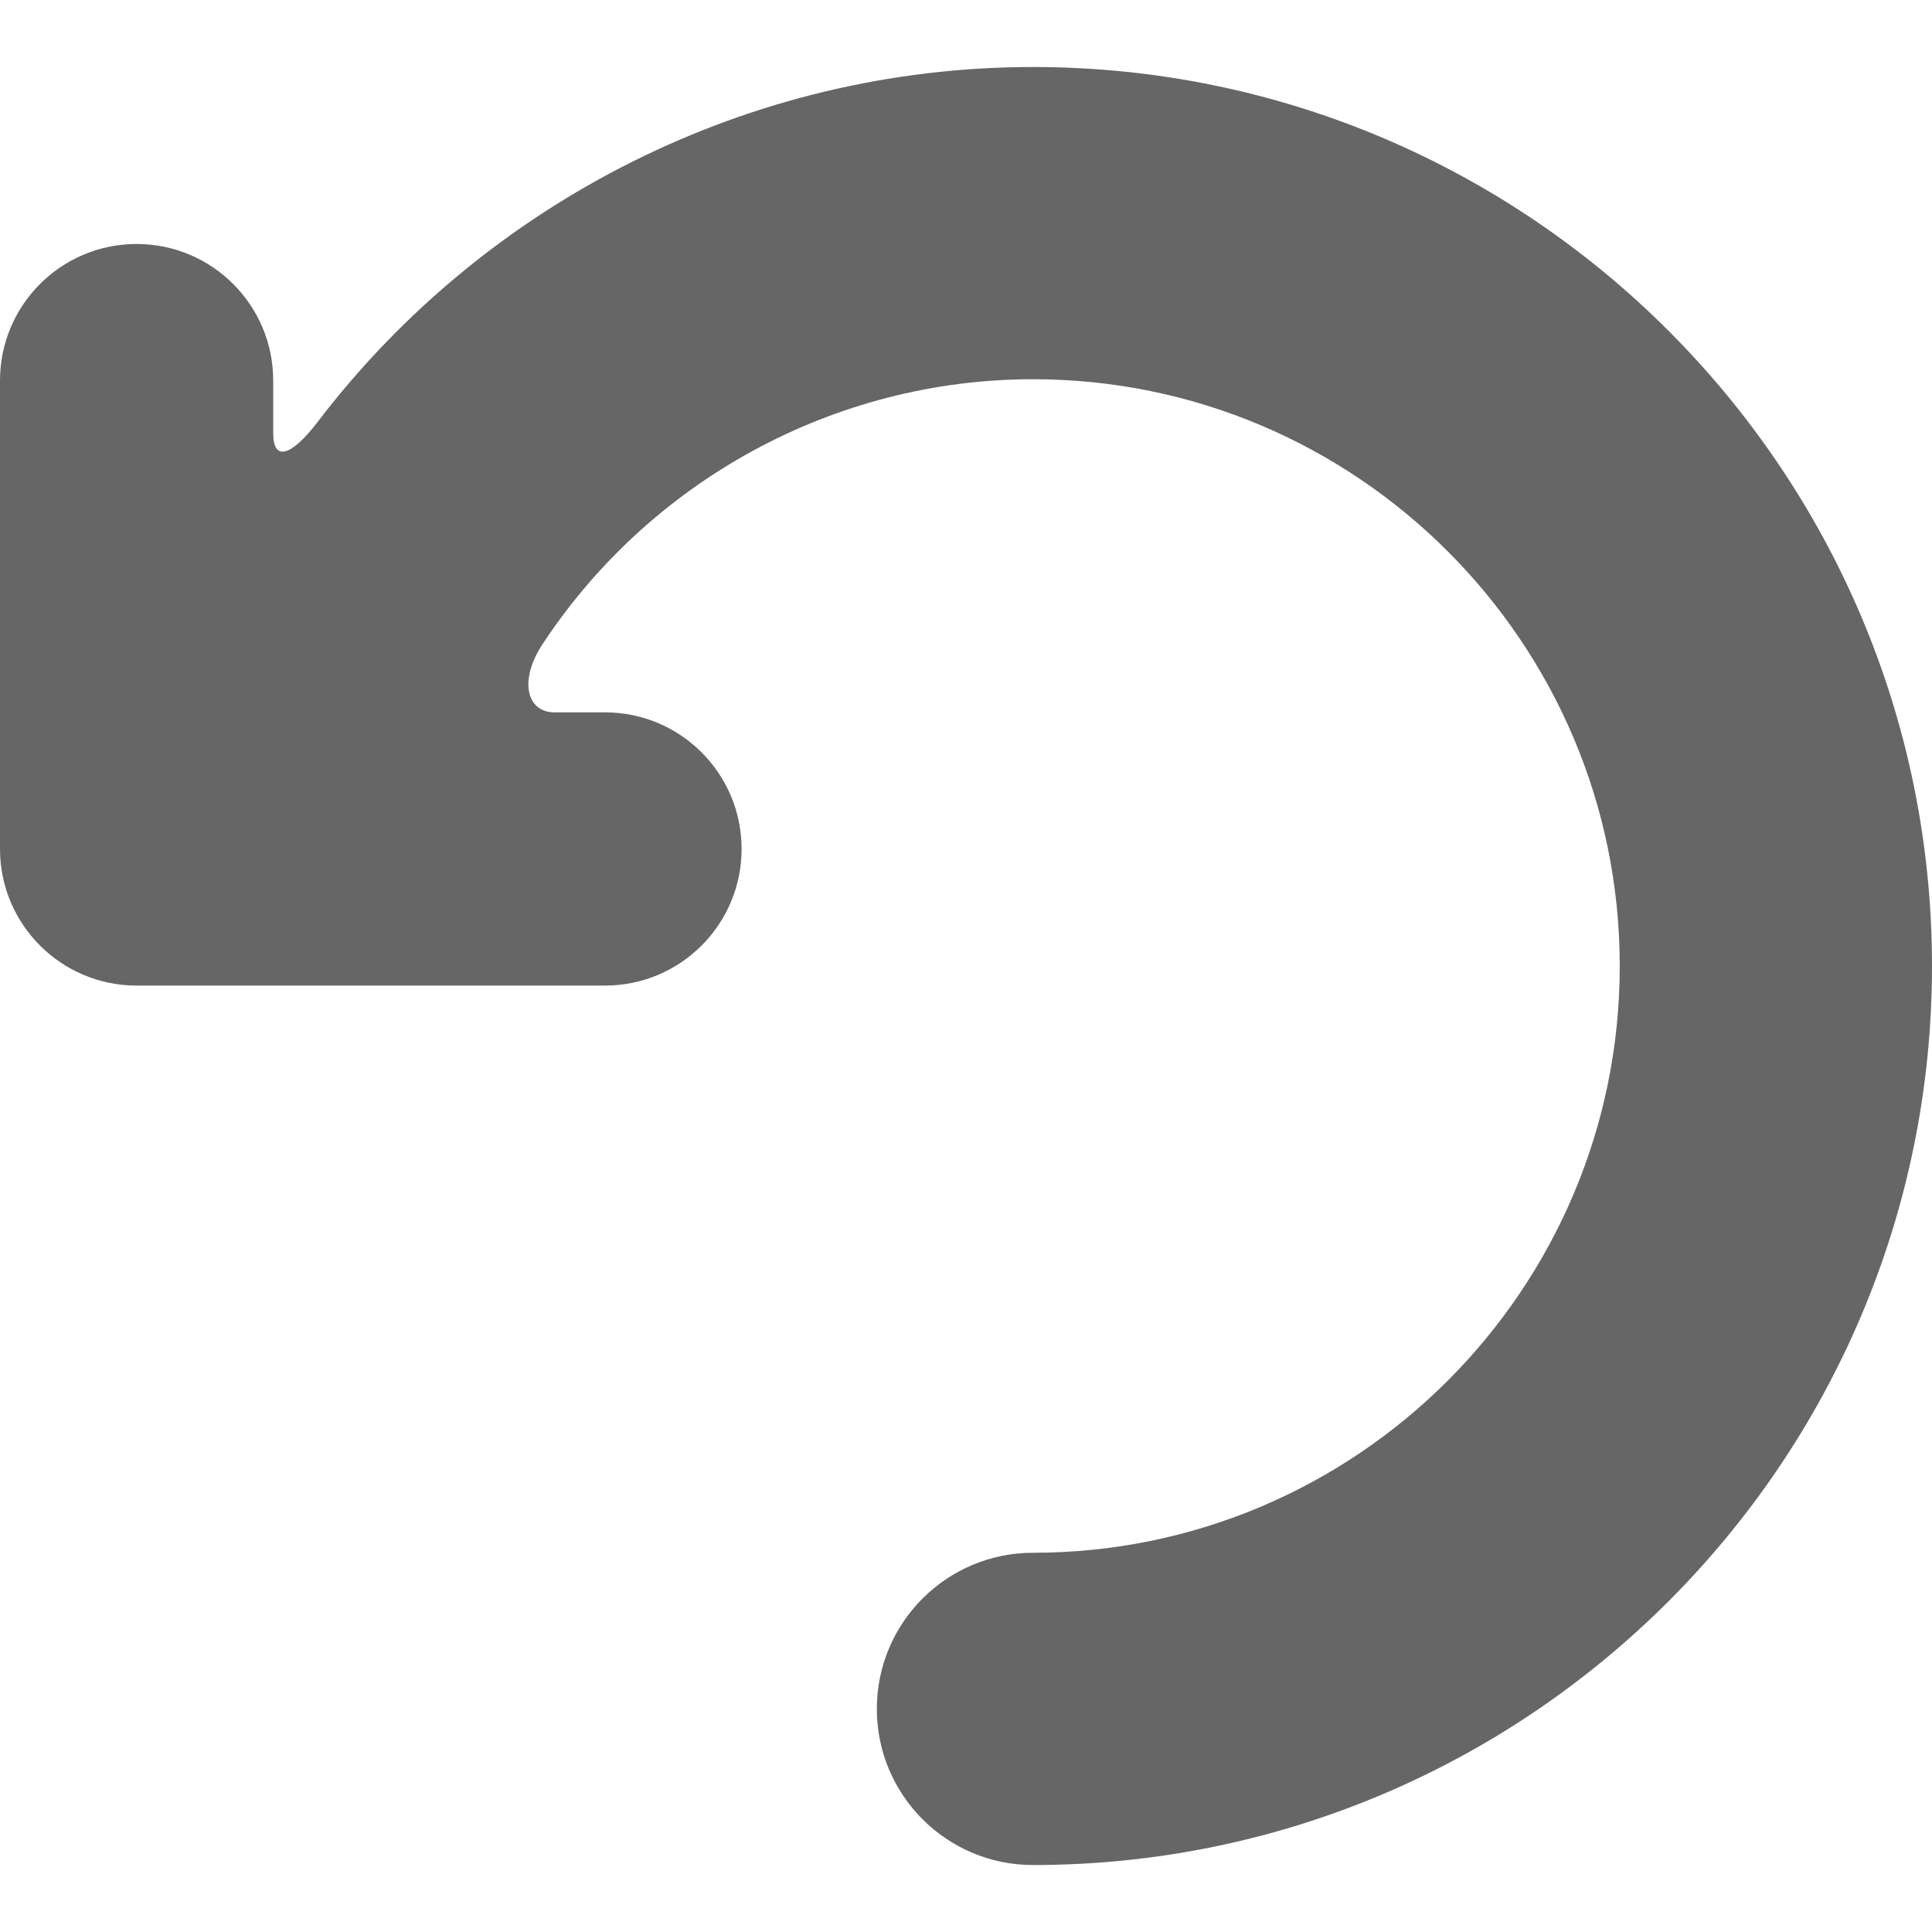
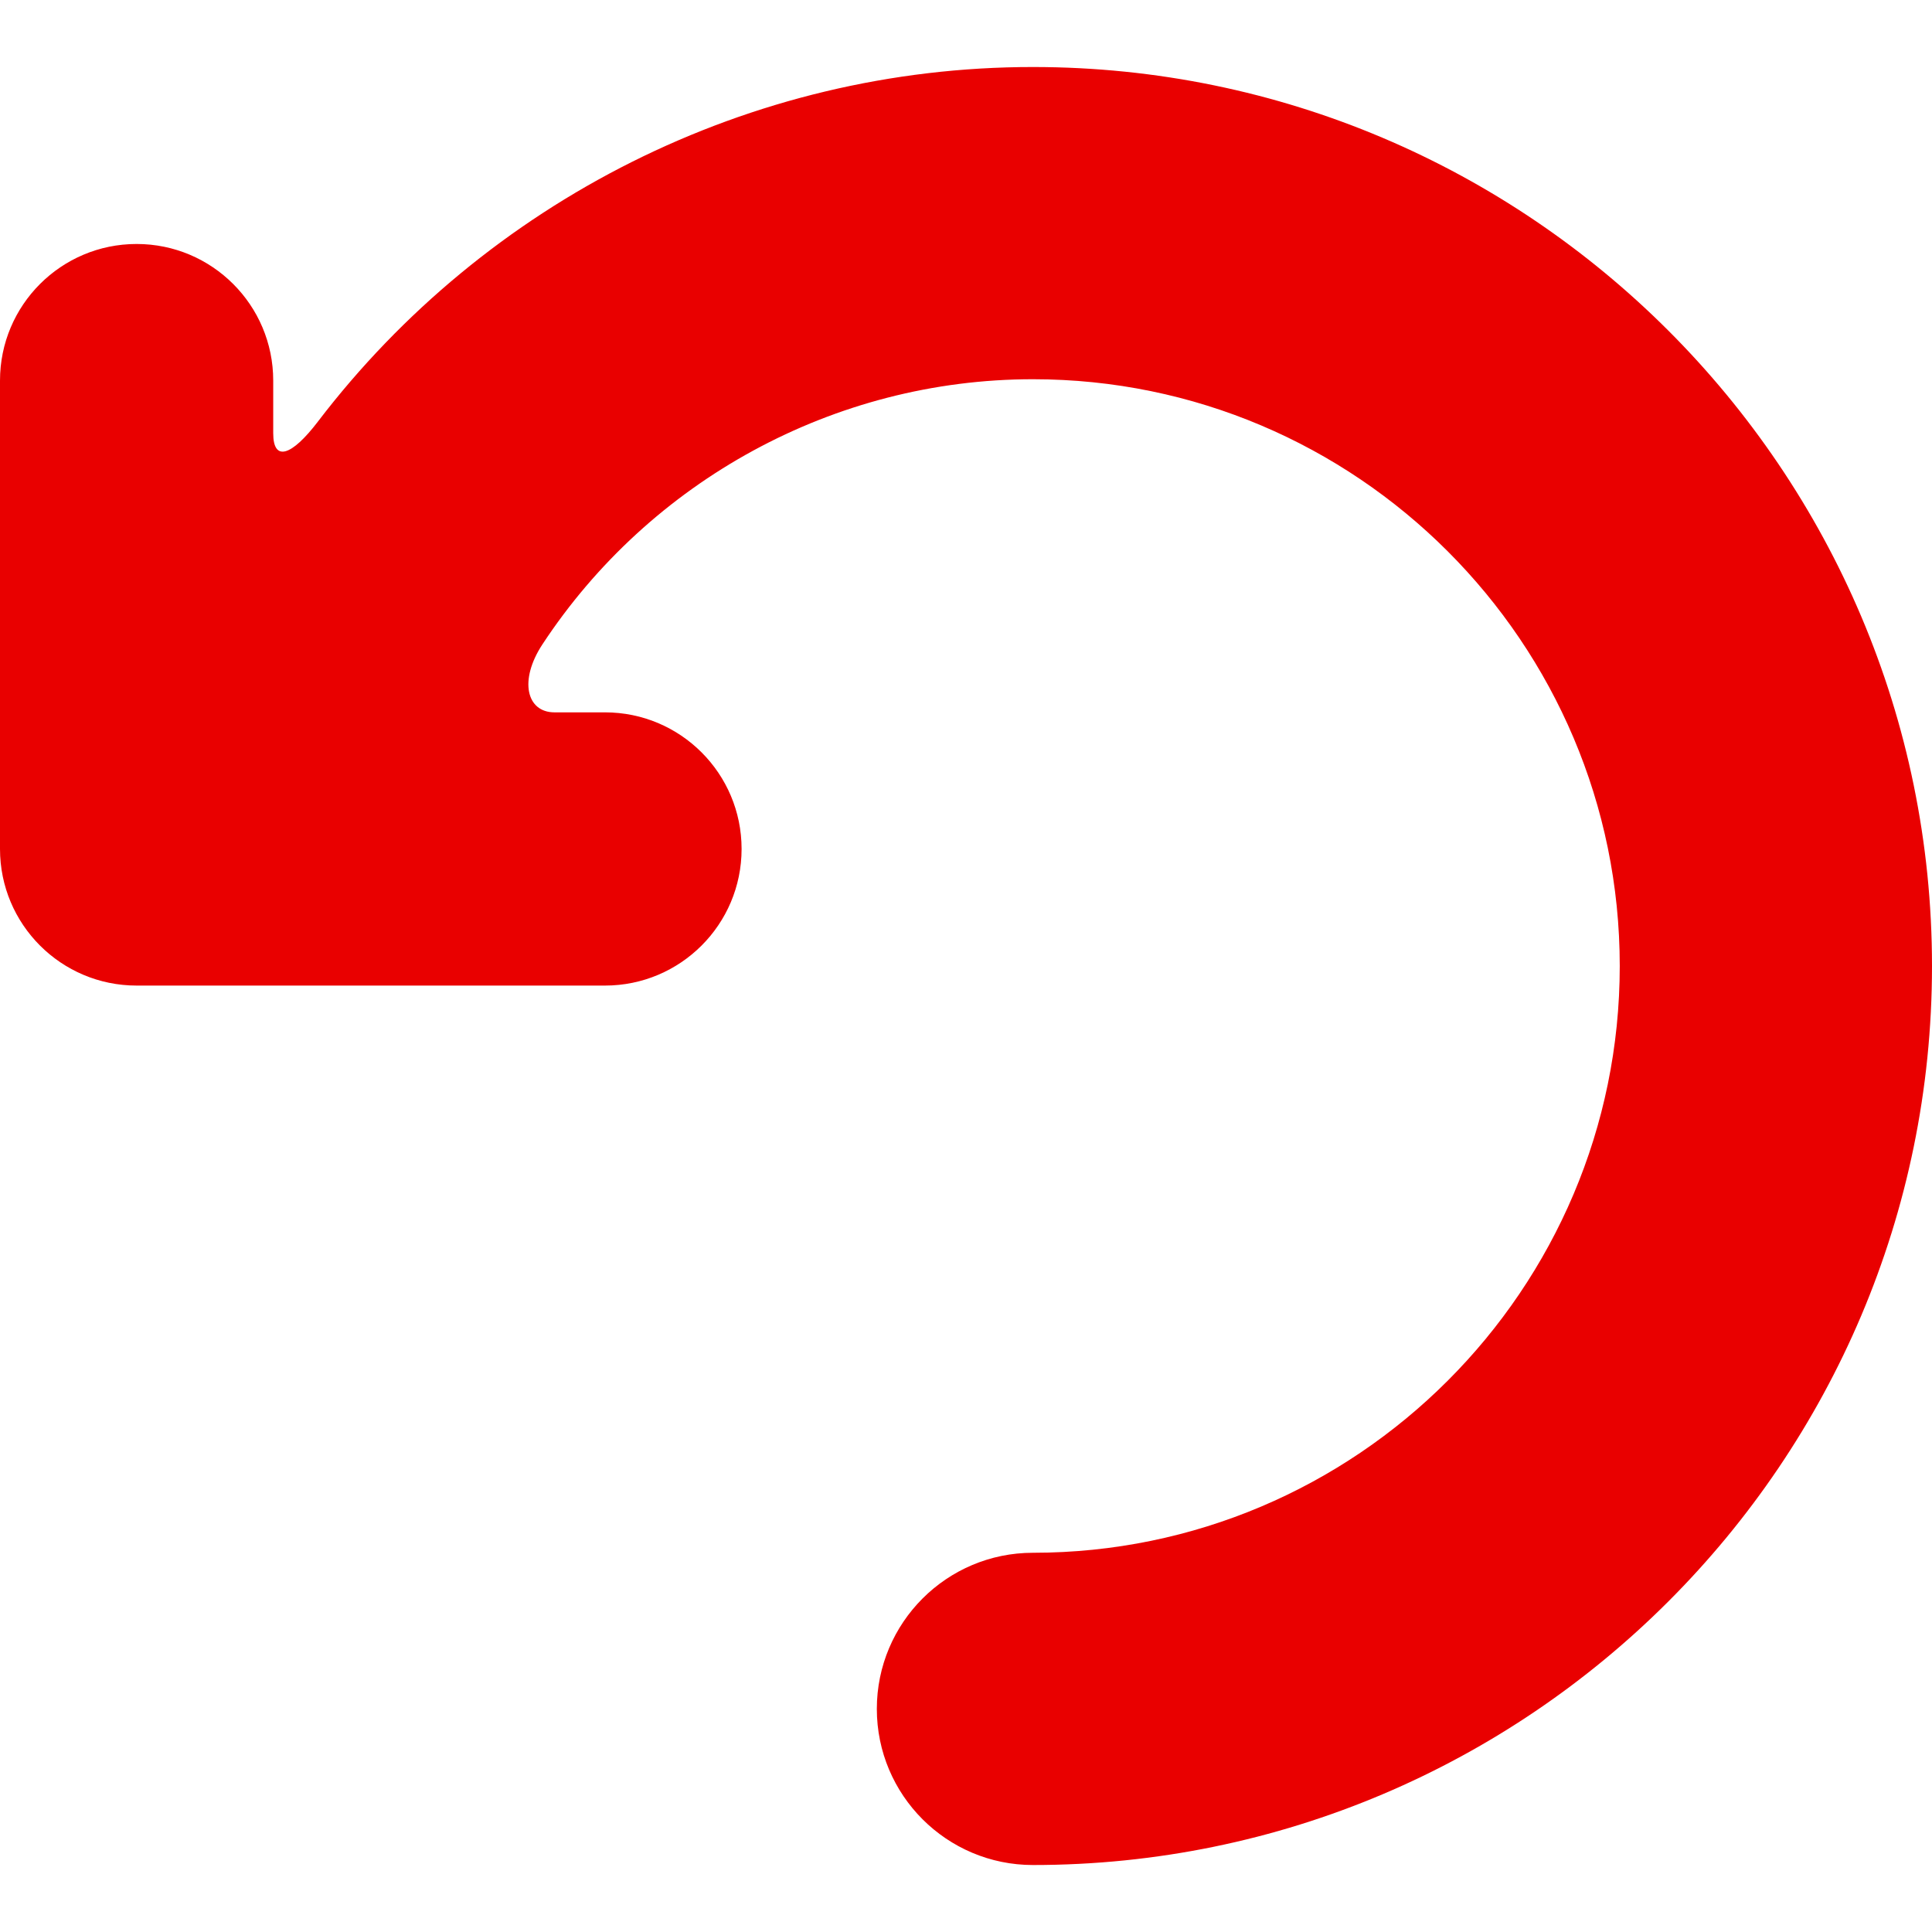
- <svg xmlns="http://www.w3.org/2000/svg" version="1.1" width="512" height="512" x="0" y="0" viewBox="0 0 49.499 49.499" style="enable-background:new 0 0 512 512" xml:space="preserve" class="" id="svg38">
-   <defs id="defs42" />
-   <g id="g36">
-     <g id="g4">
-       <path style="fill:#666666;fill-opacity:1" d="M8.143,10.804C7.473,11.682,7,11.842,7,11.099V9.751c0-1.933-1.567-3.5-3.5-3.5S0,7.818,0,9.751v12   c0,1.933,1.567,3.5,3.5,3.5h12c1.933,0,3.5-1.567,3.5-3.5s-1.567-3.5-3.5-3.5c0,0-0.579,0-1.294,0s-0.916-0.817-0.31-1.74   c2.752-4.187,7.47-6.795,12.569-6.795c8.29,0,15.034,6.744,15.034,15.034c0,8.289-6.744,15.033-15.034,15.033c-2.209,0-4,1.791-4,4   s1.791,4,4,4c12.701,0.001,23.034-10.332,23.034-23.032c0-12.701-10.333-23.034-23.034-23.034   C19.204,1.716,12.445,5.167,8.143,10.804z" fill="#e90000" data-original="#010002" class="" id="path2" />
+ <svg xmlns="http://www.w3.org/2000/svg" version="1.1" width="512" height="512" x="0" y="0" viewBox="0 0 49.499 49.499" style="enable-background:new 0 0 512 512" xml:space="preserve" class="">
+   <g>
+     <g>
+       <path style="" d="M8.143,10.804C7.473,11.682,7,11.842,7,11.099V9.751c0-1.933-1.567-3.5-3.5-3.5S0,7.818,0,9.751v12   c0,1.933,1.567,3.5,3.5,3.5h12c1.933,0,3.5-1.567,3.5-3.5s-1.567-3.5-3.5-3.5c0,0-0.579,0-1.294,0s-0.916-0.817-0.31-1.74   c2.752-4.187,7.47-6.795,12.569-6.795c8.29,0,15.034,6.744,15.034,15.034c0,8.289-6.744,15.033-15.034,15.033c-2.209,0-4,1.791-4,4   s1.791,4,4,4c12.701,0.001,23.034-10.332,23.034-23.032c0-12.701-10.333-23.034-23.034-23.034   C19.204,1.716,12.445,5.167,8.143,10.804z" fill="#e90000" data-original="#010002" class="" />
    </g>
-     <g id="g6">
+     <g>
</g>
-     <g id="g8">
+     <g>
</g>
-     <g id="g10">
+     <g>
</g>
-     <g id="g12">
+     <g>
</g>
-     <g id="g14">
+     <g>
</g>
-     <g id="g16">
+     <g>
</g>
-     <g id="g18">
+     <g>
</g>
-     <g id="g20">
+     <g>
</g>
-     <g id="g22">
+     <g>
</g>
-     <g id="g24">
+     <g>
</g>
-     <g id="g26">
+     <g>
</g>
-     <g id="g28">
+     <g>
</g>
-     <g id="g30">
+     <g>
</g>
-     <g id="g32">
+     <g>
</g>
-     <g id="g34">
+     <g>
</g>
  </g>
</svg>
